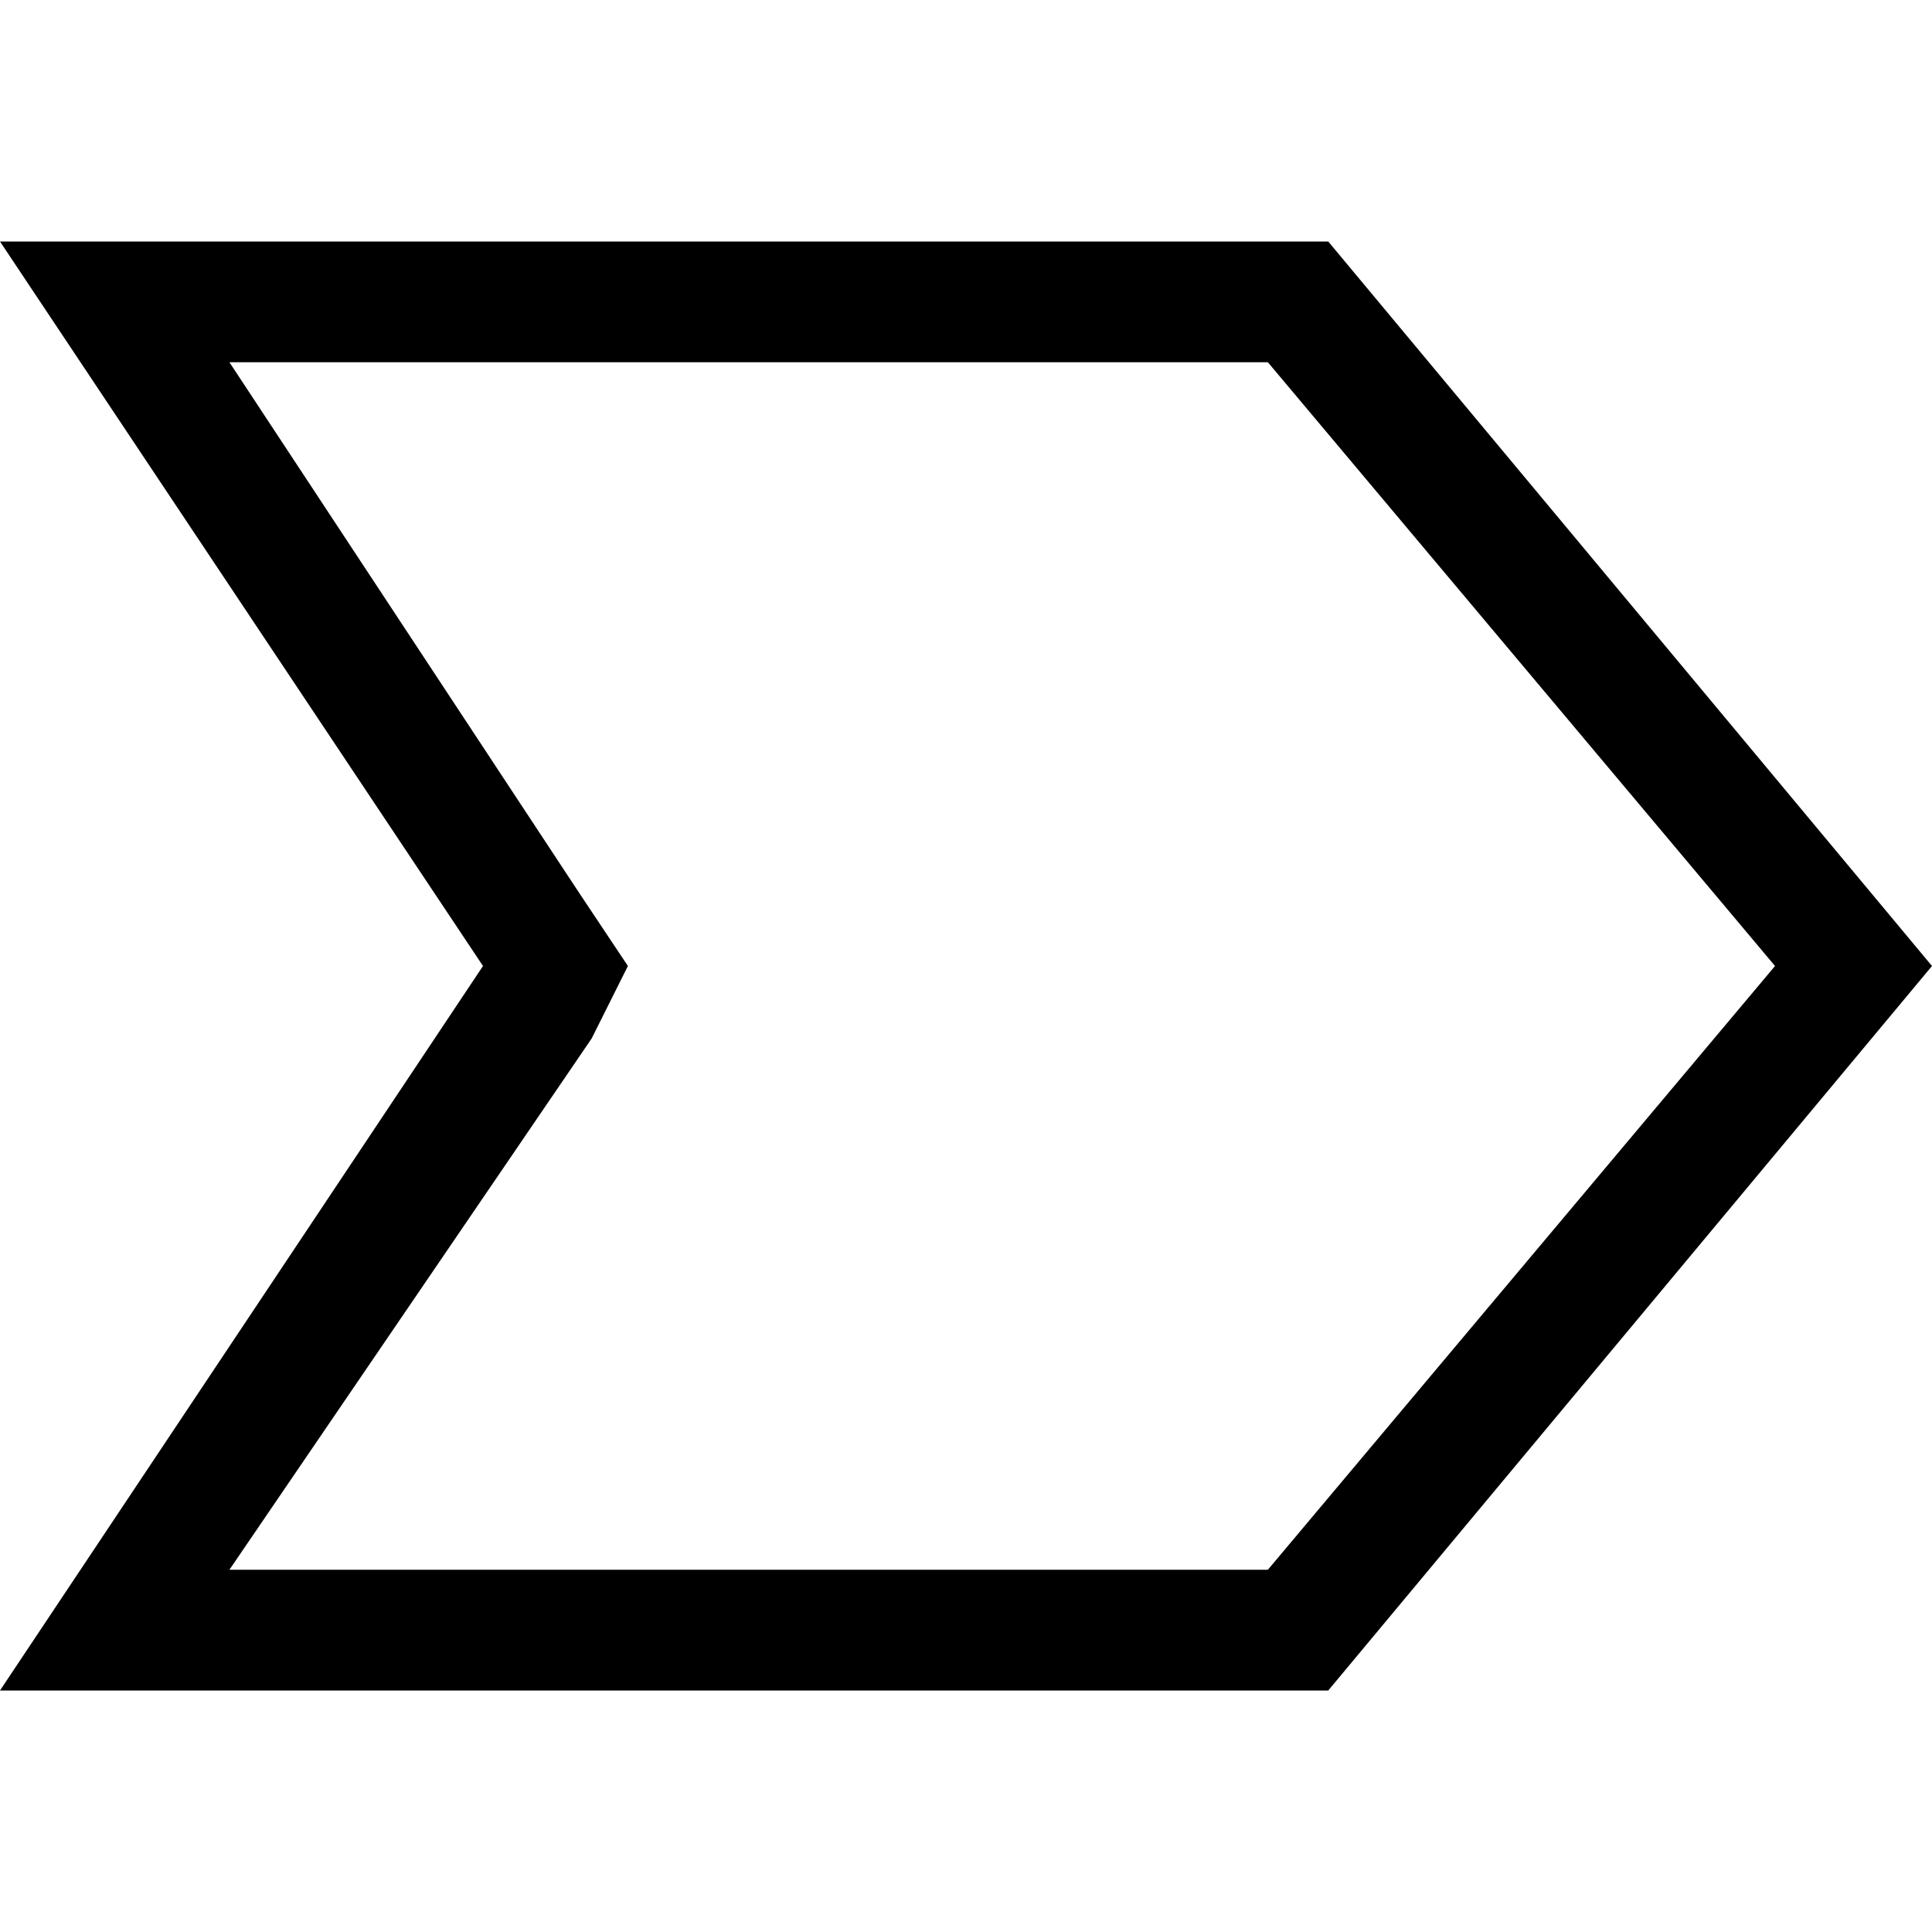
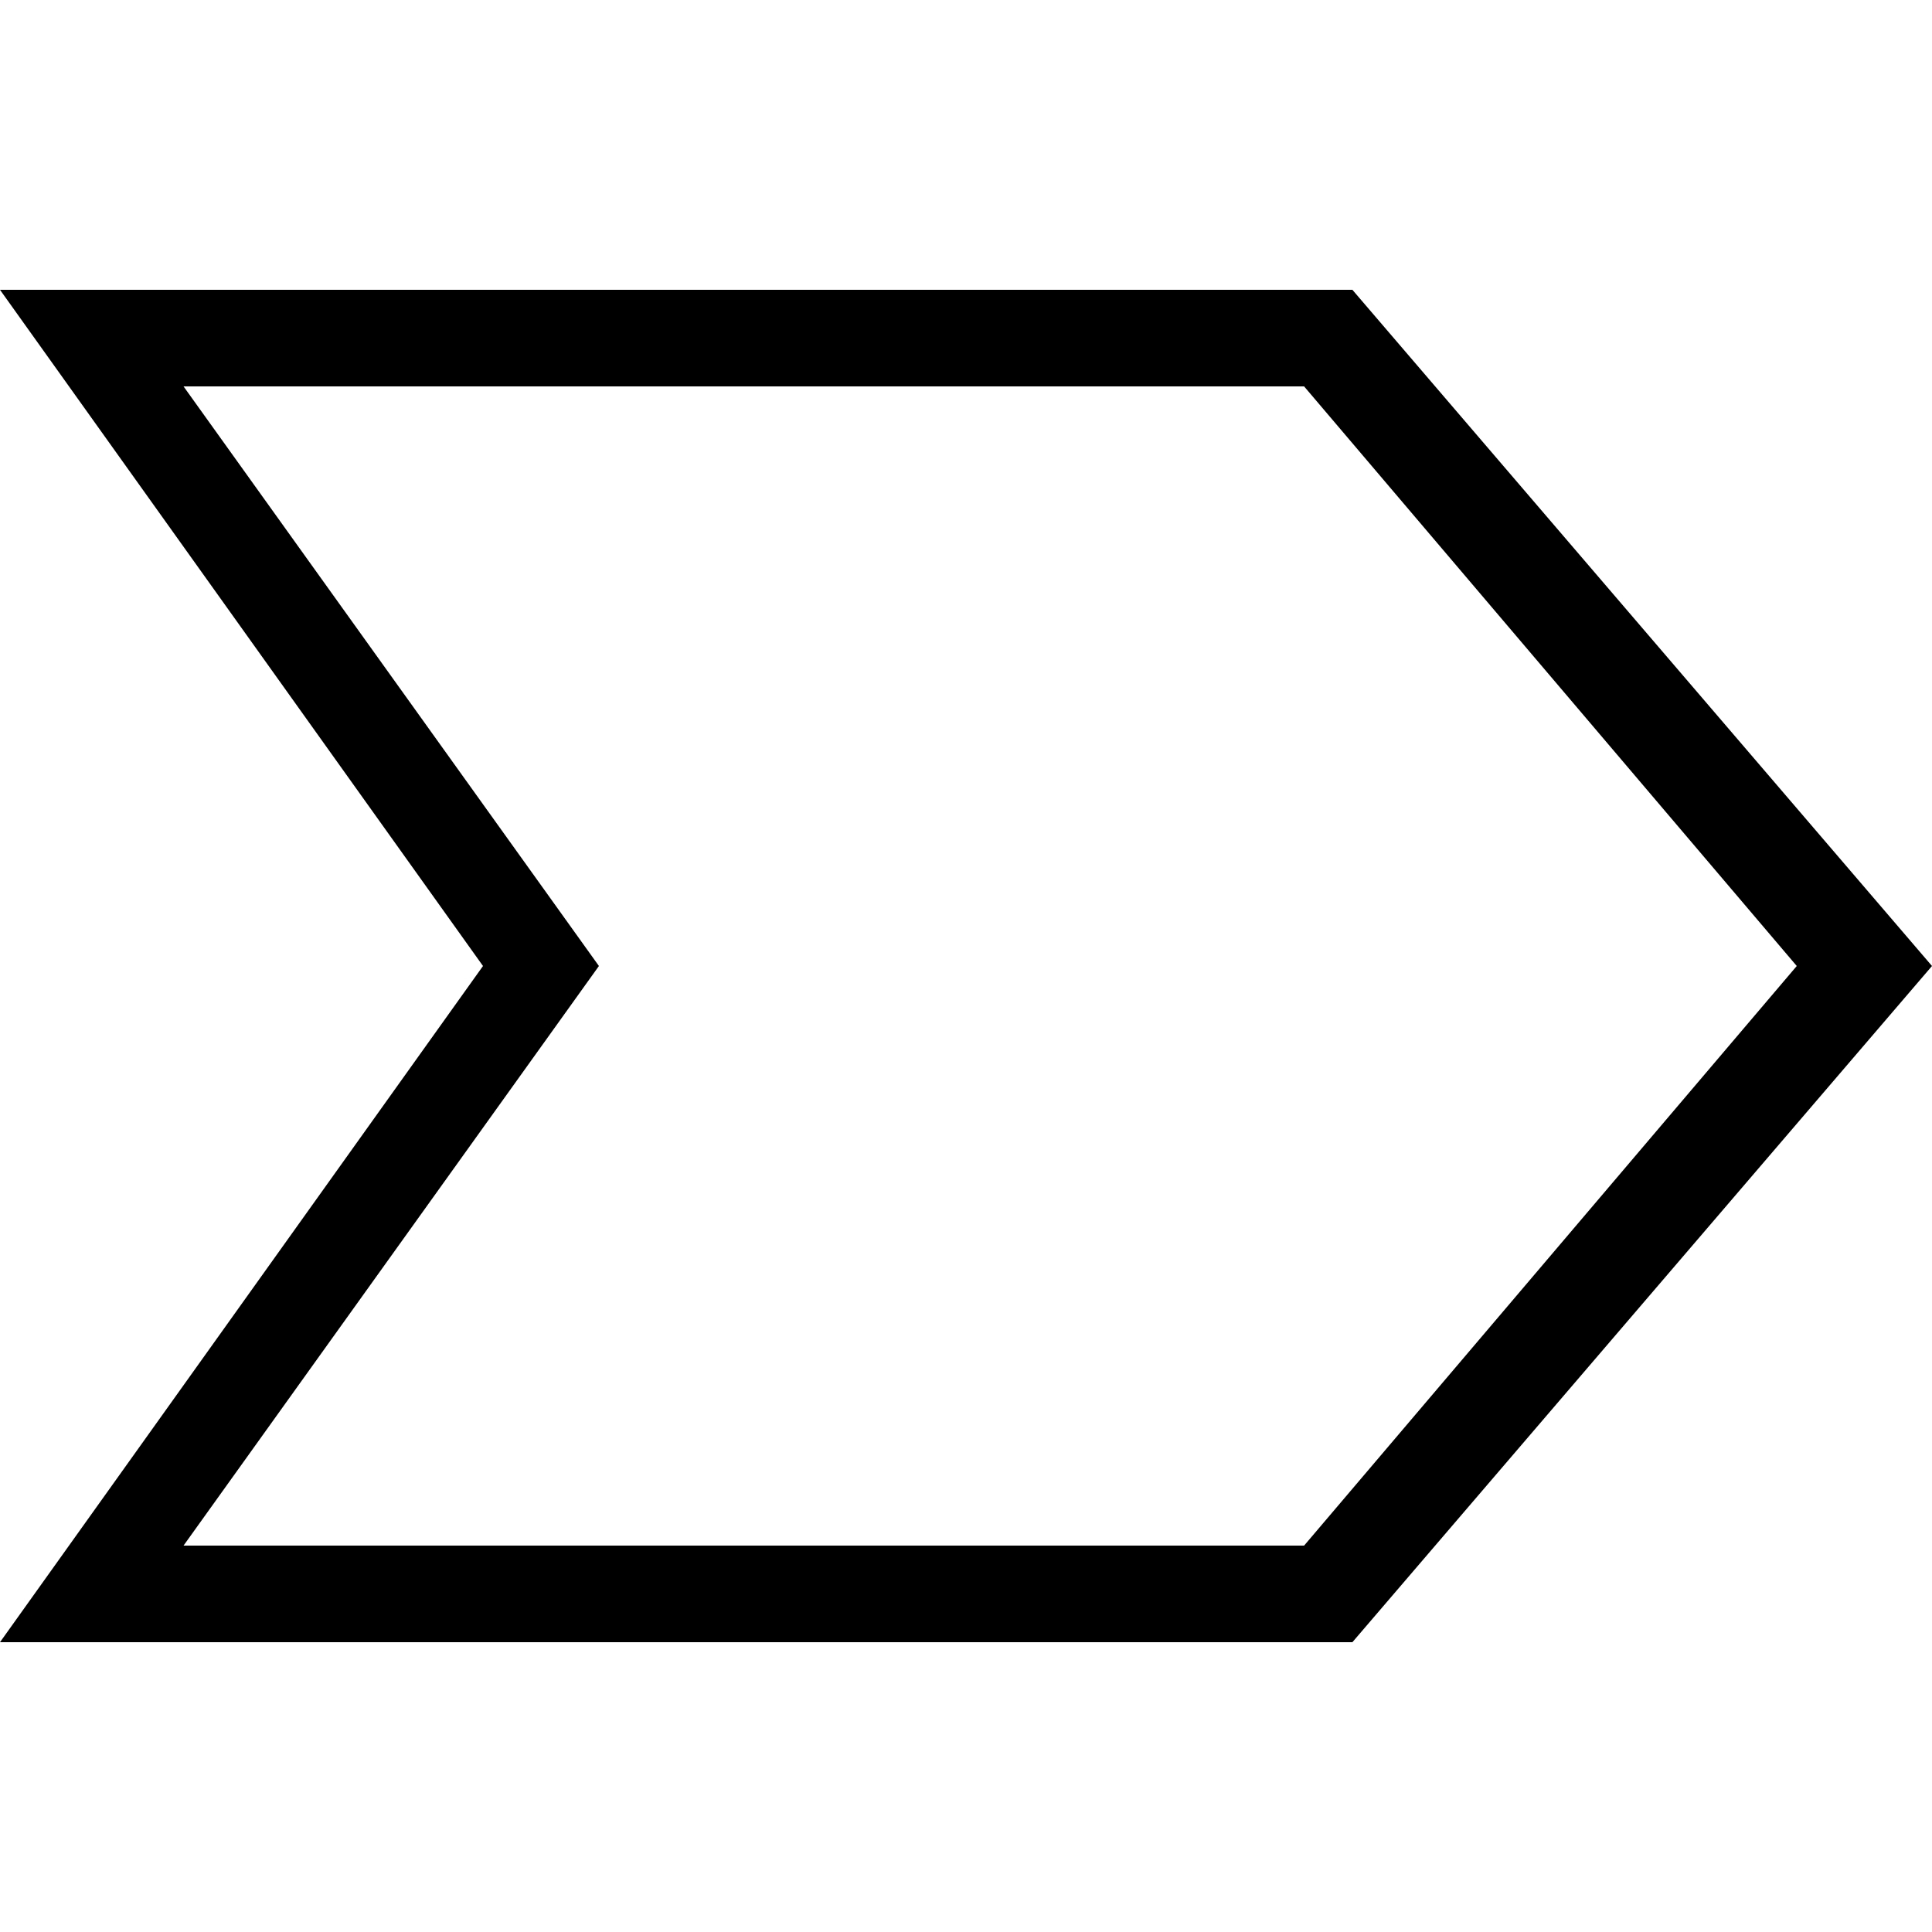
- <svg xmlns="http://www.w3.org/2000/svg" version="1.1" id="Layer_1" x="0px" y="0px" width="16px" height="16px" viewBox="0 0 16 16" style="enable-background:new 0 0 16 16;" xml:space="preserve">
-   <path d="M10.5,3l4.2,5l-4.2,5H1.9l3-4.4L5.2,8L4.8,7.4L1.9,3H10.5 M11,2H0l4,6l-4,6h11l5-6L11,2L11,2z" />
+ <svg xmlns="http://www.w3.org/2000/svg" version="1.1" id="Layer_1" x="0px" y="0px" width="20px" height="20px" viewBox="0 0 20 20" style="enable-background:new 0 0 20 20;" xml:space="preserve">
+   <path d="M1.9,4L1.9,4l11.6,0l5.1,6l-5.1,6H1.9l4.3-6L1.9,4z M14,3H0l5,7l-5,7h14l6-7L14,3L14,3z" />
</svg>
